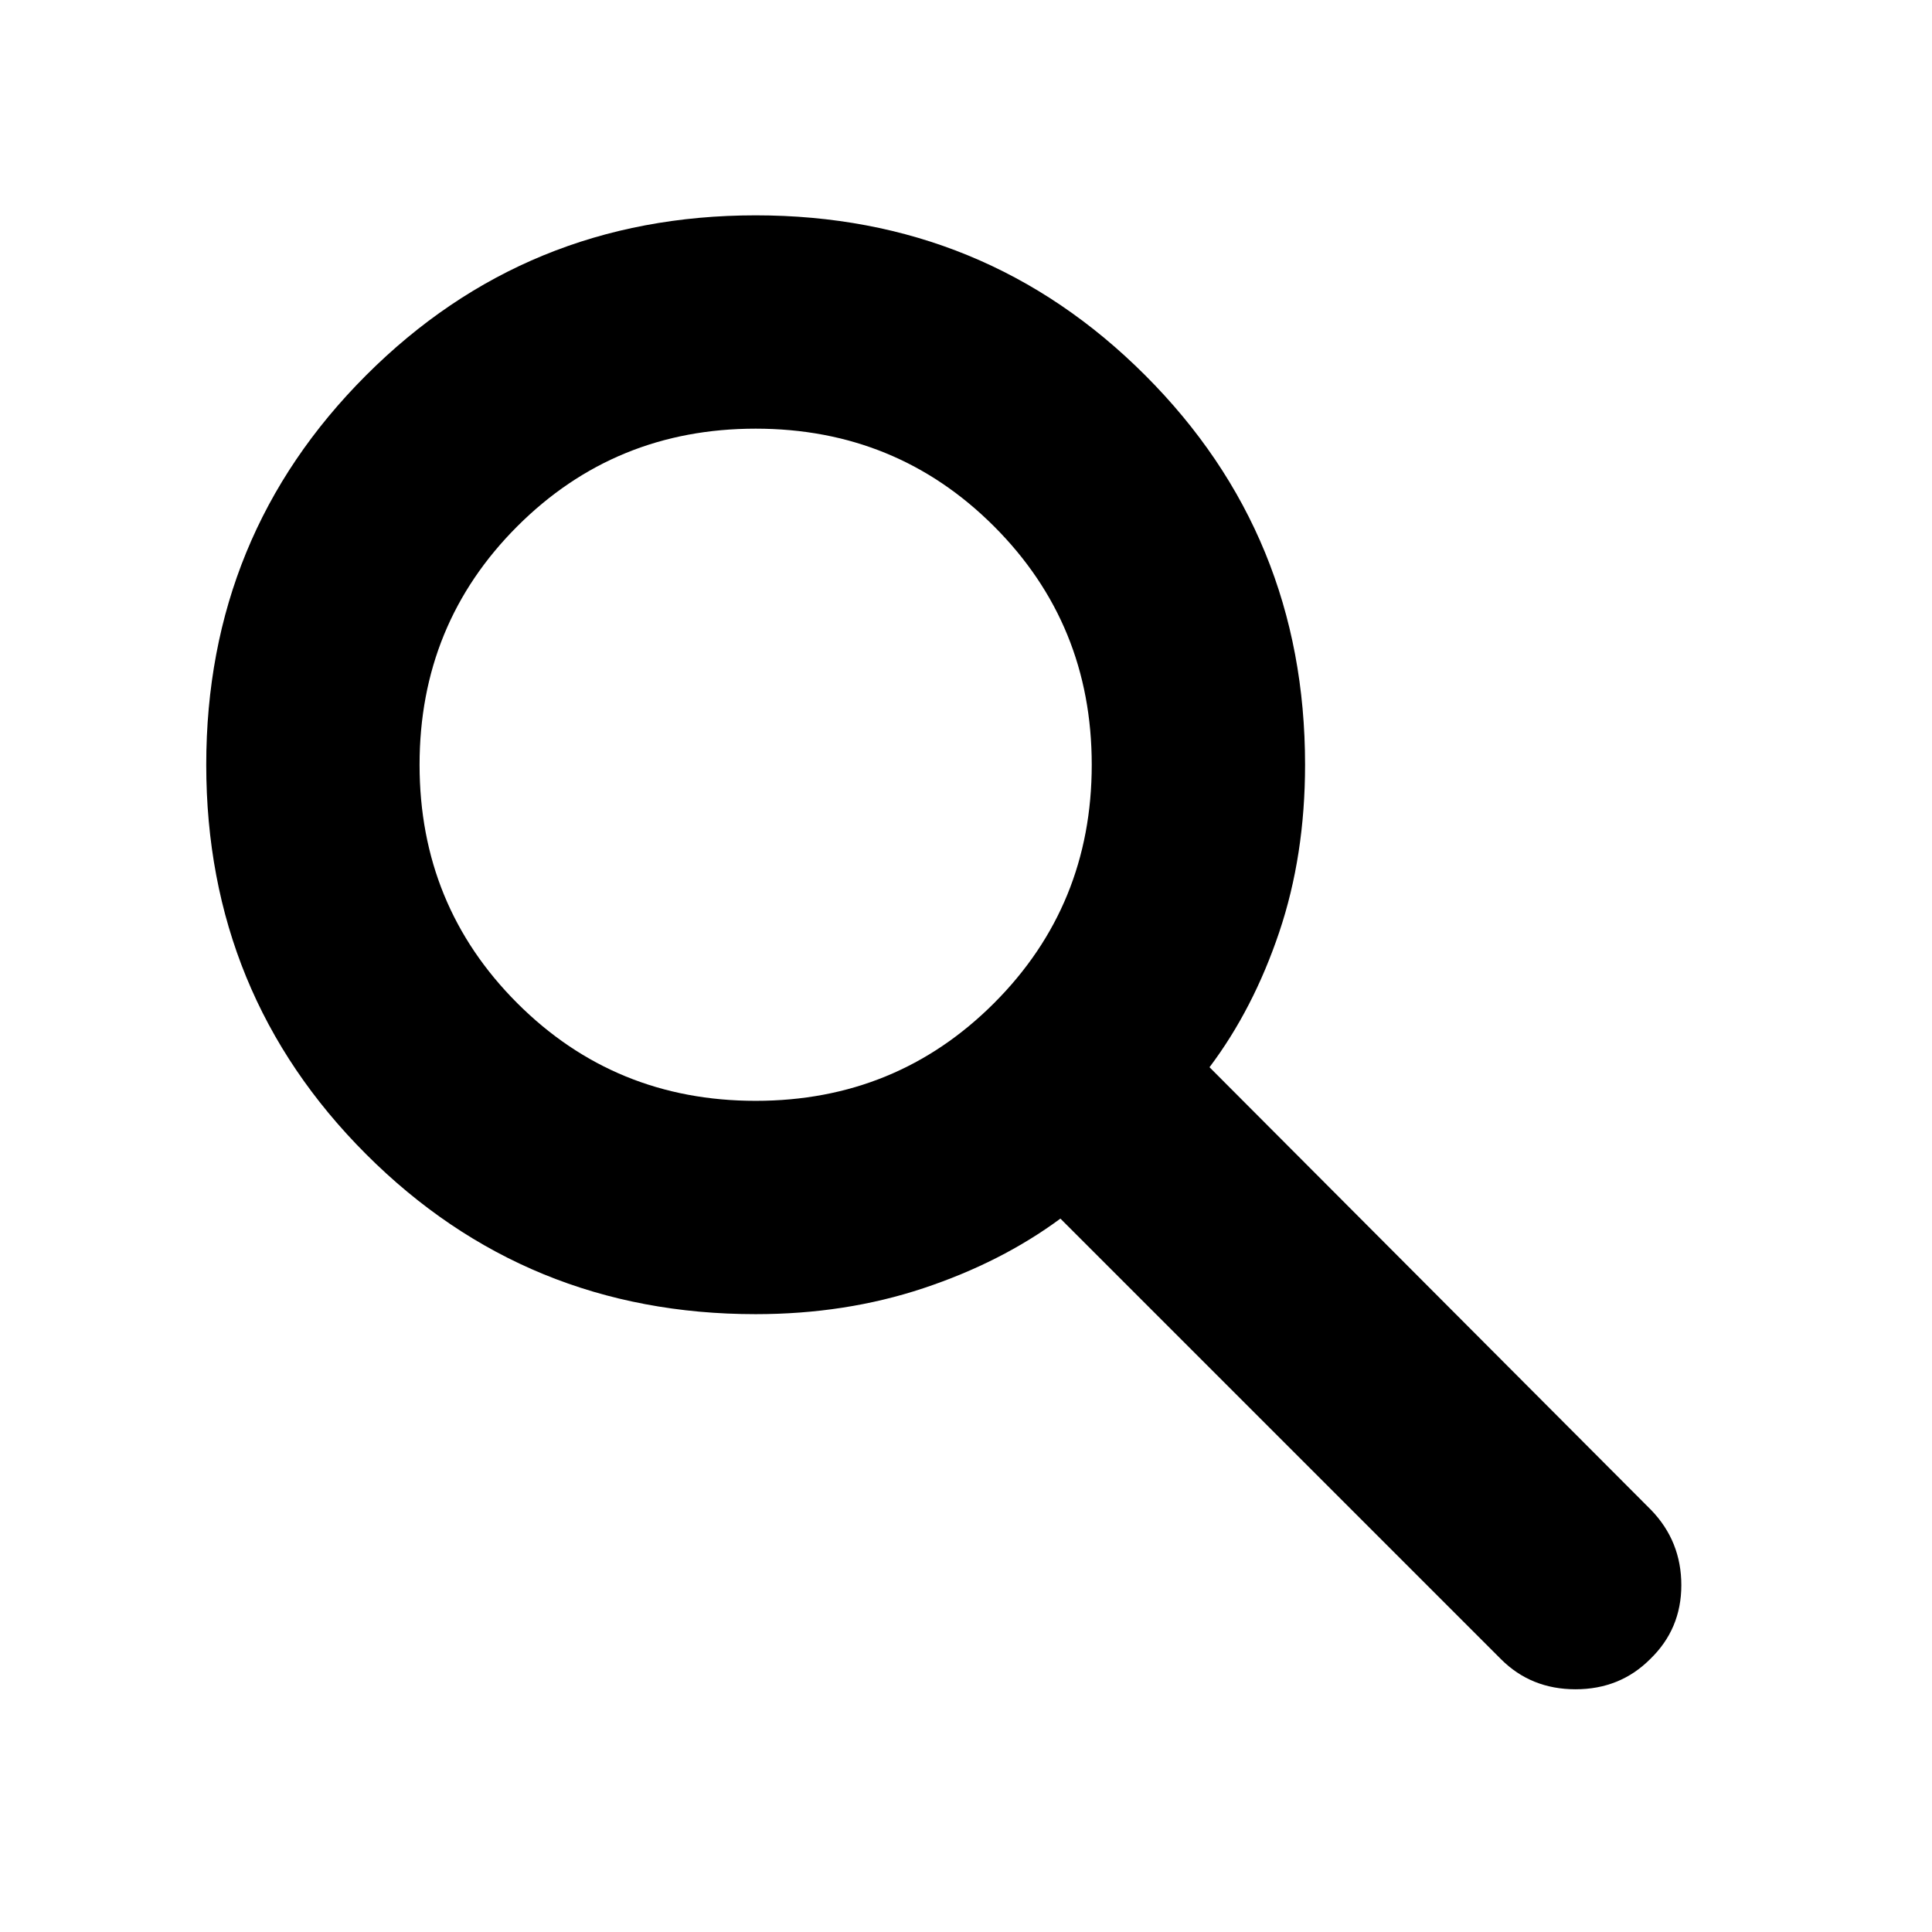
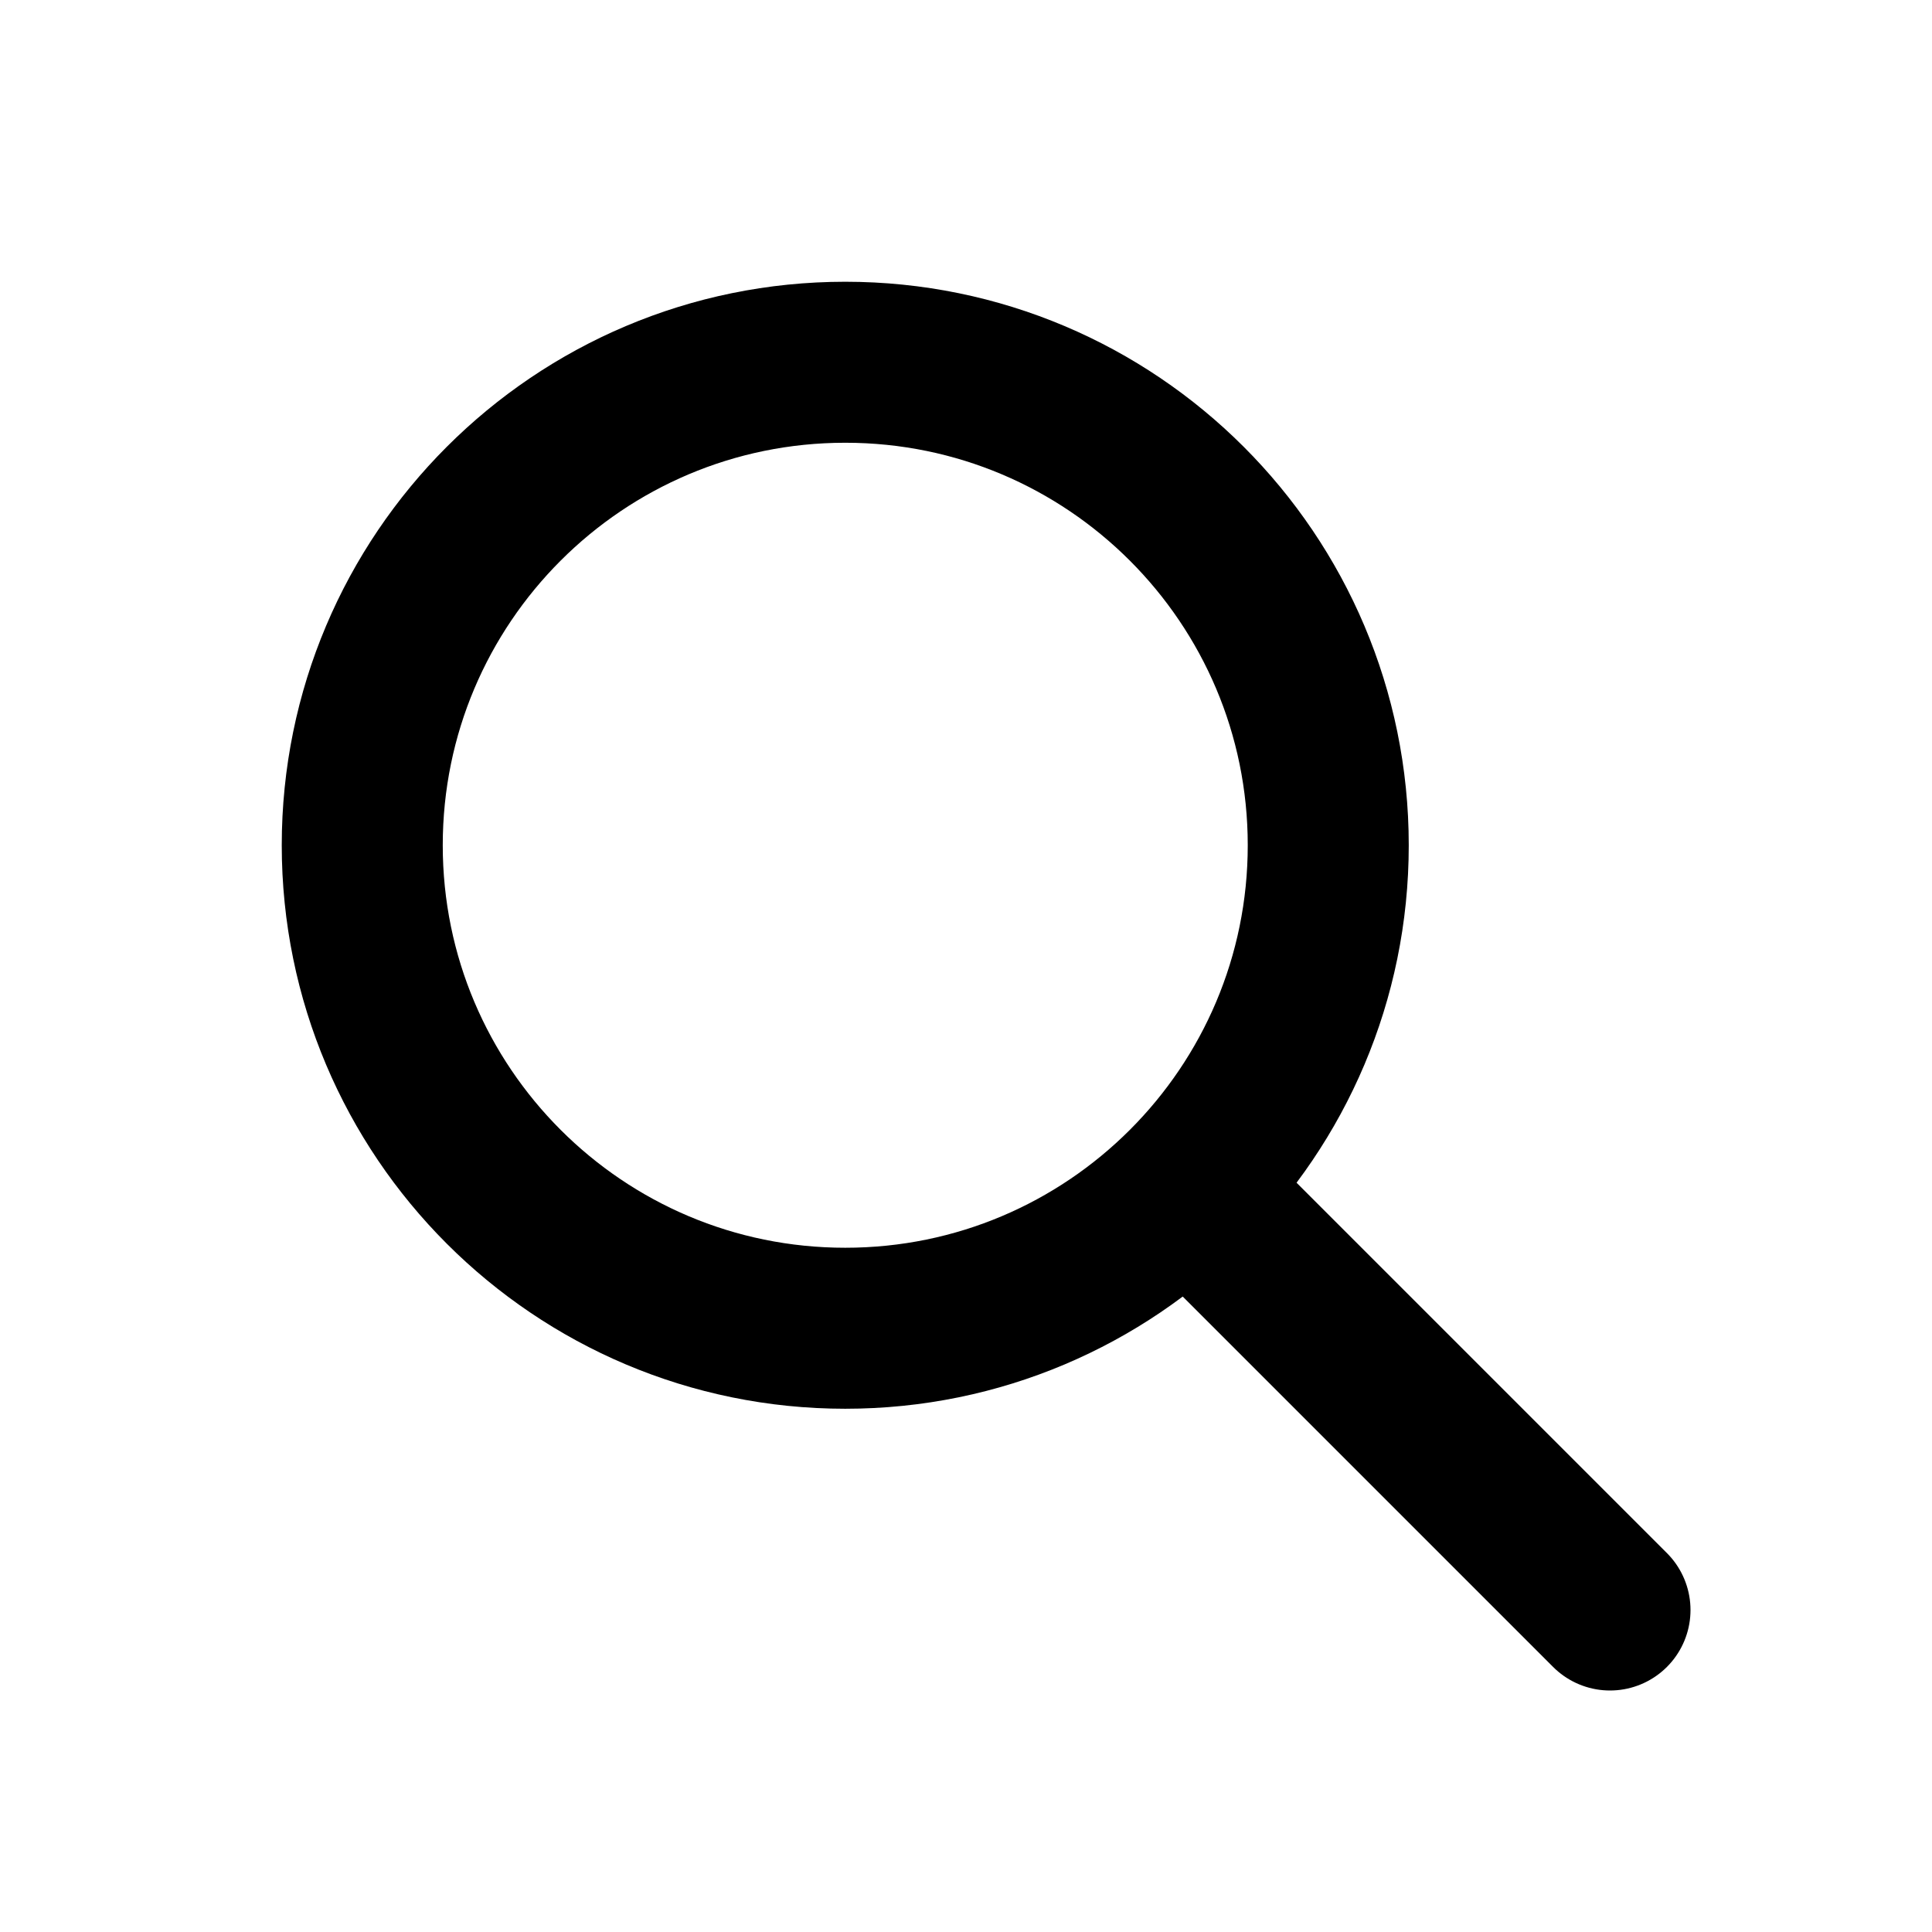
- <svg xmlns="http://www.w3.org/2000/svg" height="24" viewBox="0 -960 960 960" width="24">
-   <path d="M375.48-307q-114.09 0-193.55-79.46-79.45-79.45-79.45-193.54 0-114.09 79.45-193.54Q261.39-853 375.48-853q114.09 0 193.54 79.46 79.46 79.45 79.46 193.54 0 45.13-12.87 83.28T601-429.7l219.48 220.05q14.96 15.52 14.96 37.32 0 21.81-15.53 36.77-14.95 14.95-37.04 14.95t-37.04-14.95L526.91-354.48q-29.43 21.74-68.15 34.61Q420.04-307 375.48-307Zm0-106q69.91 0 118.45-48.54 48.55-48.55 48.55-118.46t-48.55-118.46Q445.39-747 375.48-747t-118.46 48.54Q208.48-649.91 208.48-580t48.54 118.46Q305.57-413 375.48-413Z" />
+ <svg xmlns="http://www.w3.org/2000/svg" width="24" height="24" viewBox="0 0 24 24" fill="none" stroke="#000" stroke-width="2" stroke-linecap="round">
+   <circle cx="10.5" cy="10.5" r="6" />
+   <path d="m15 15 5 5" />
</svg>
